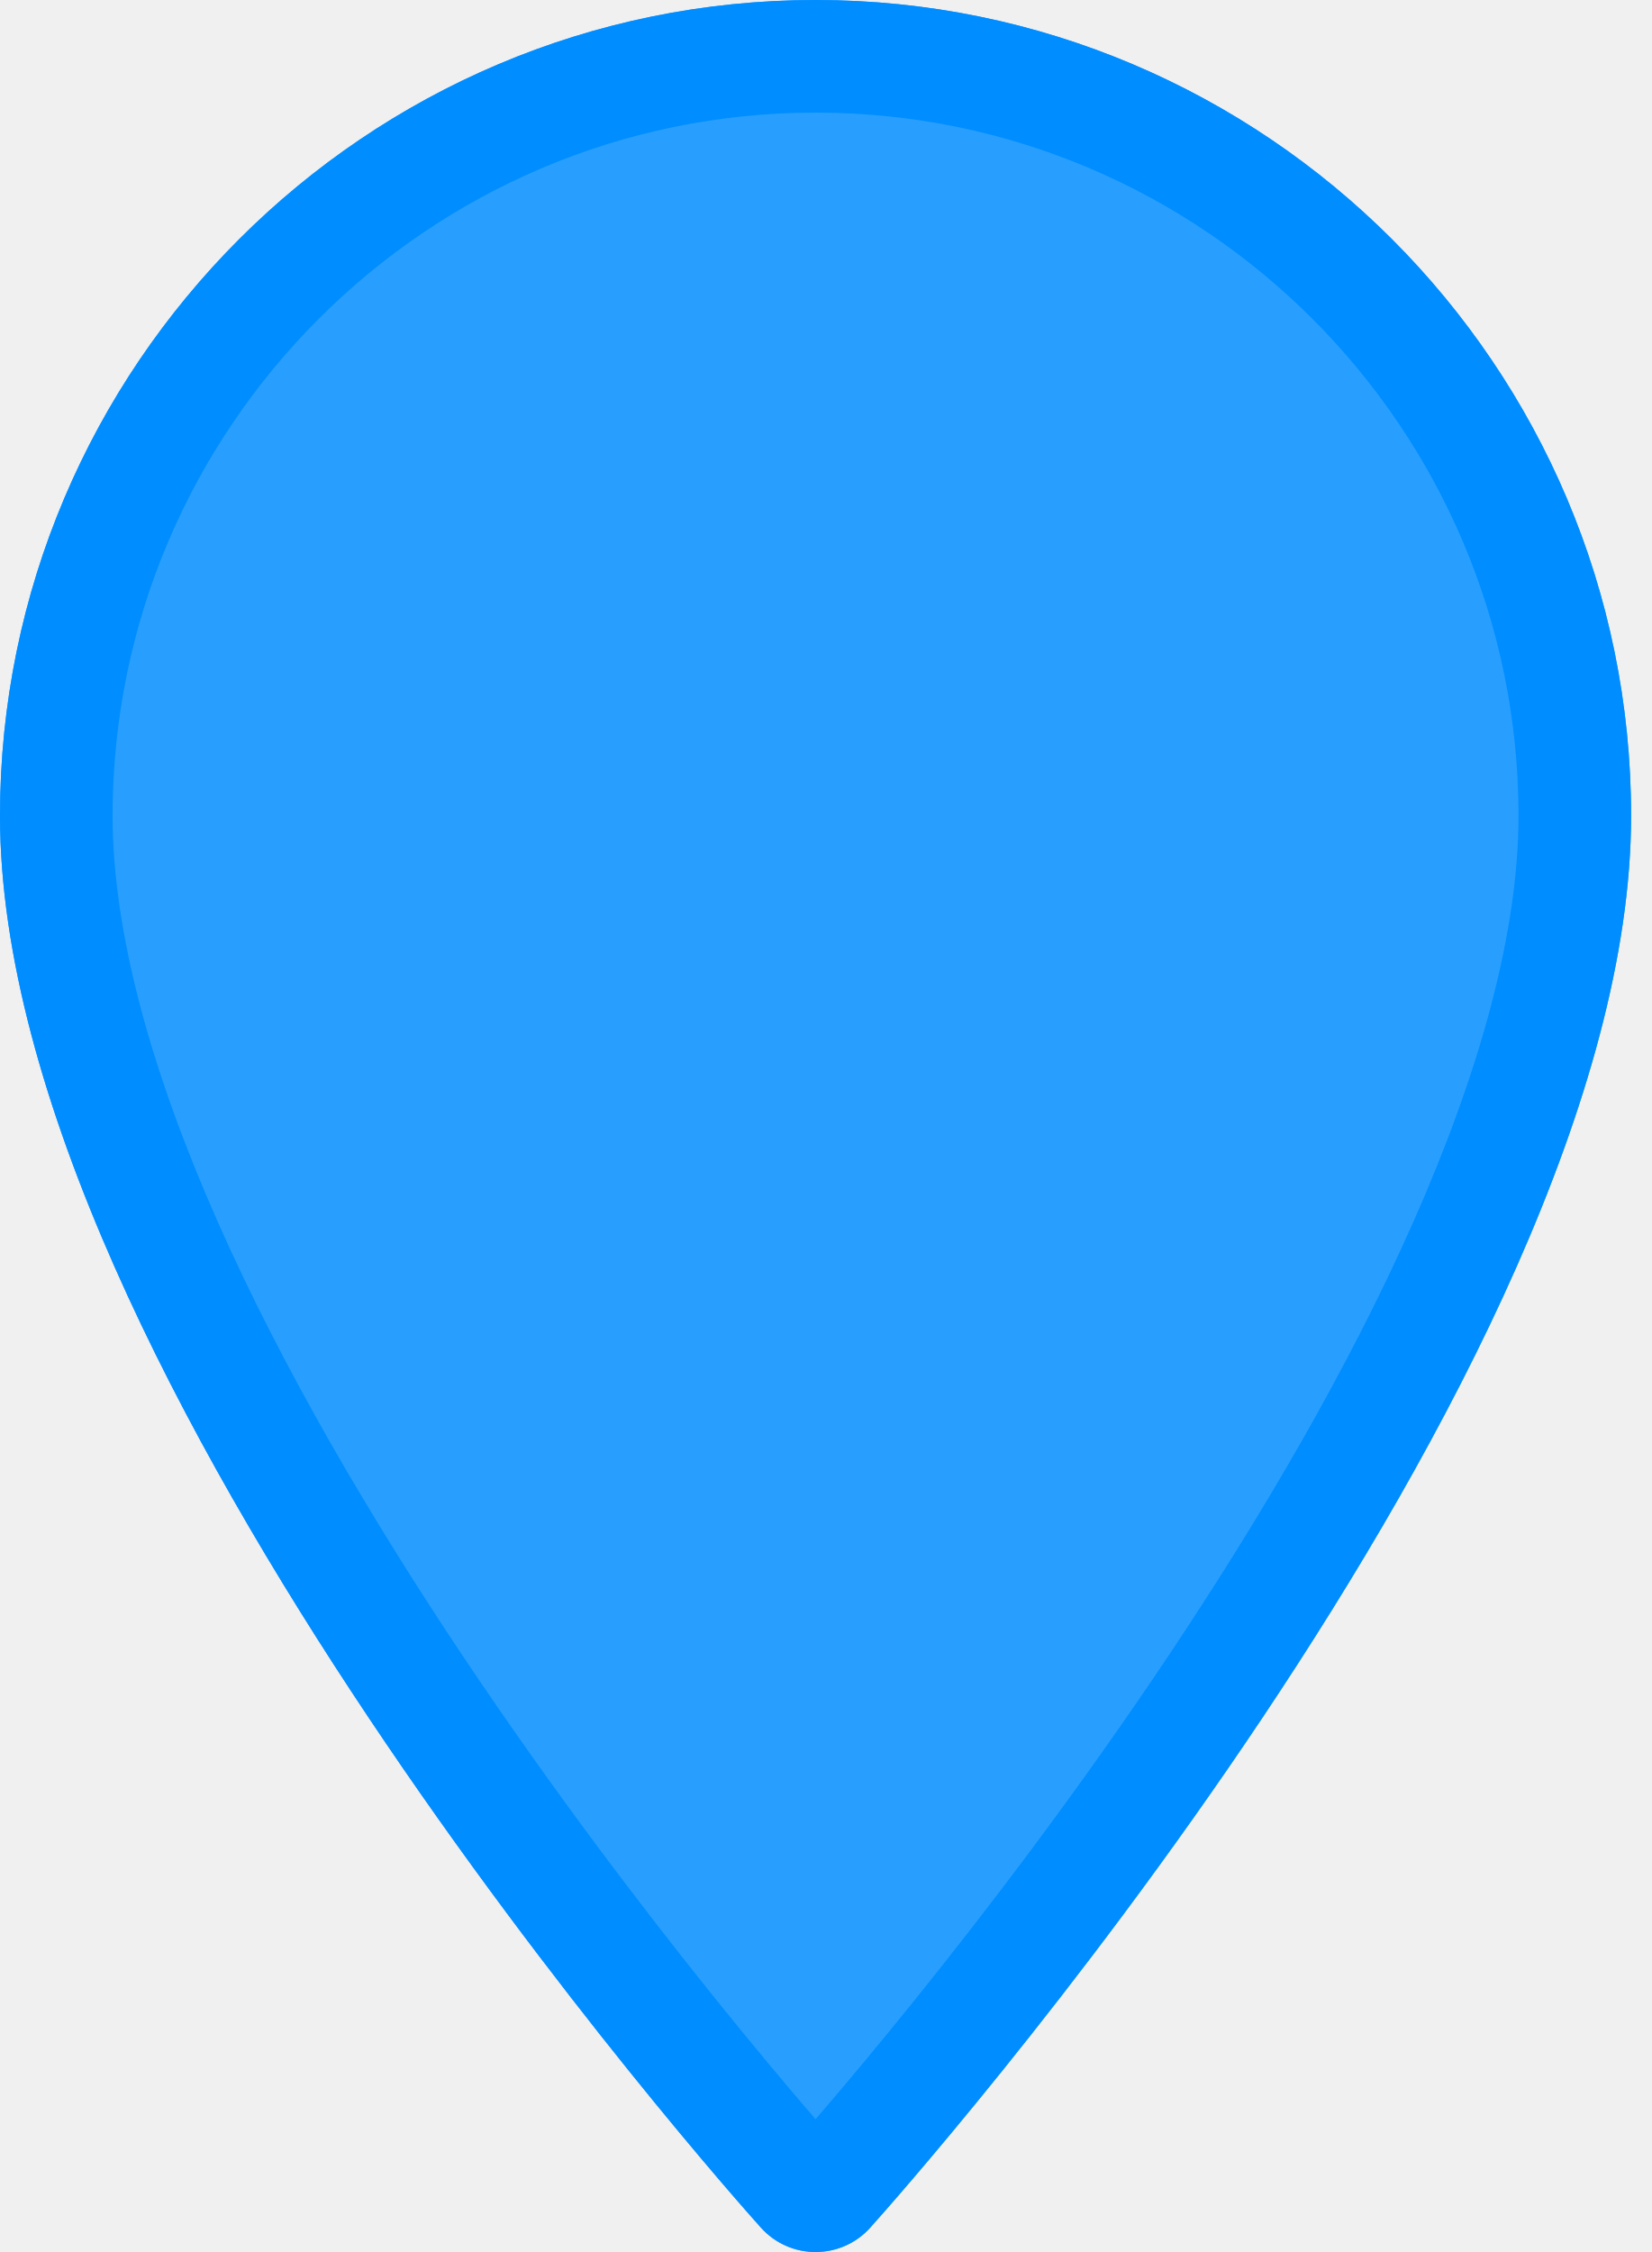
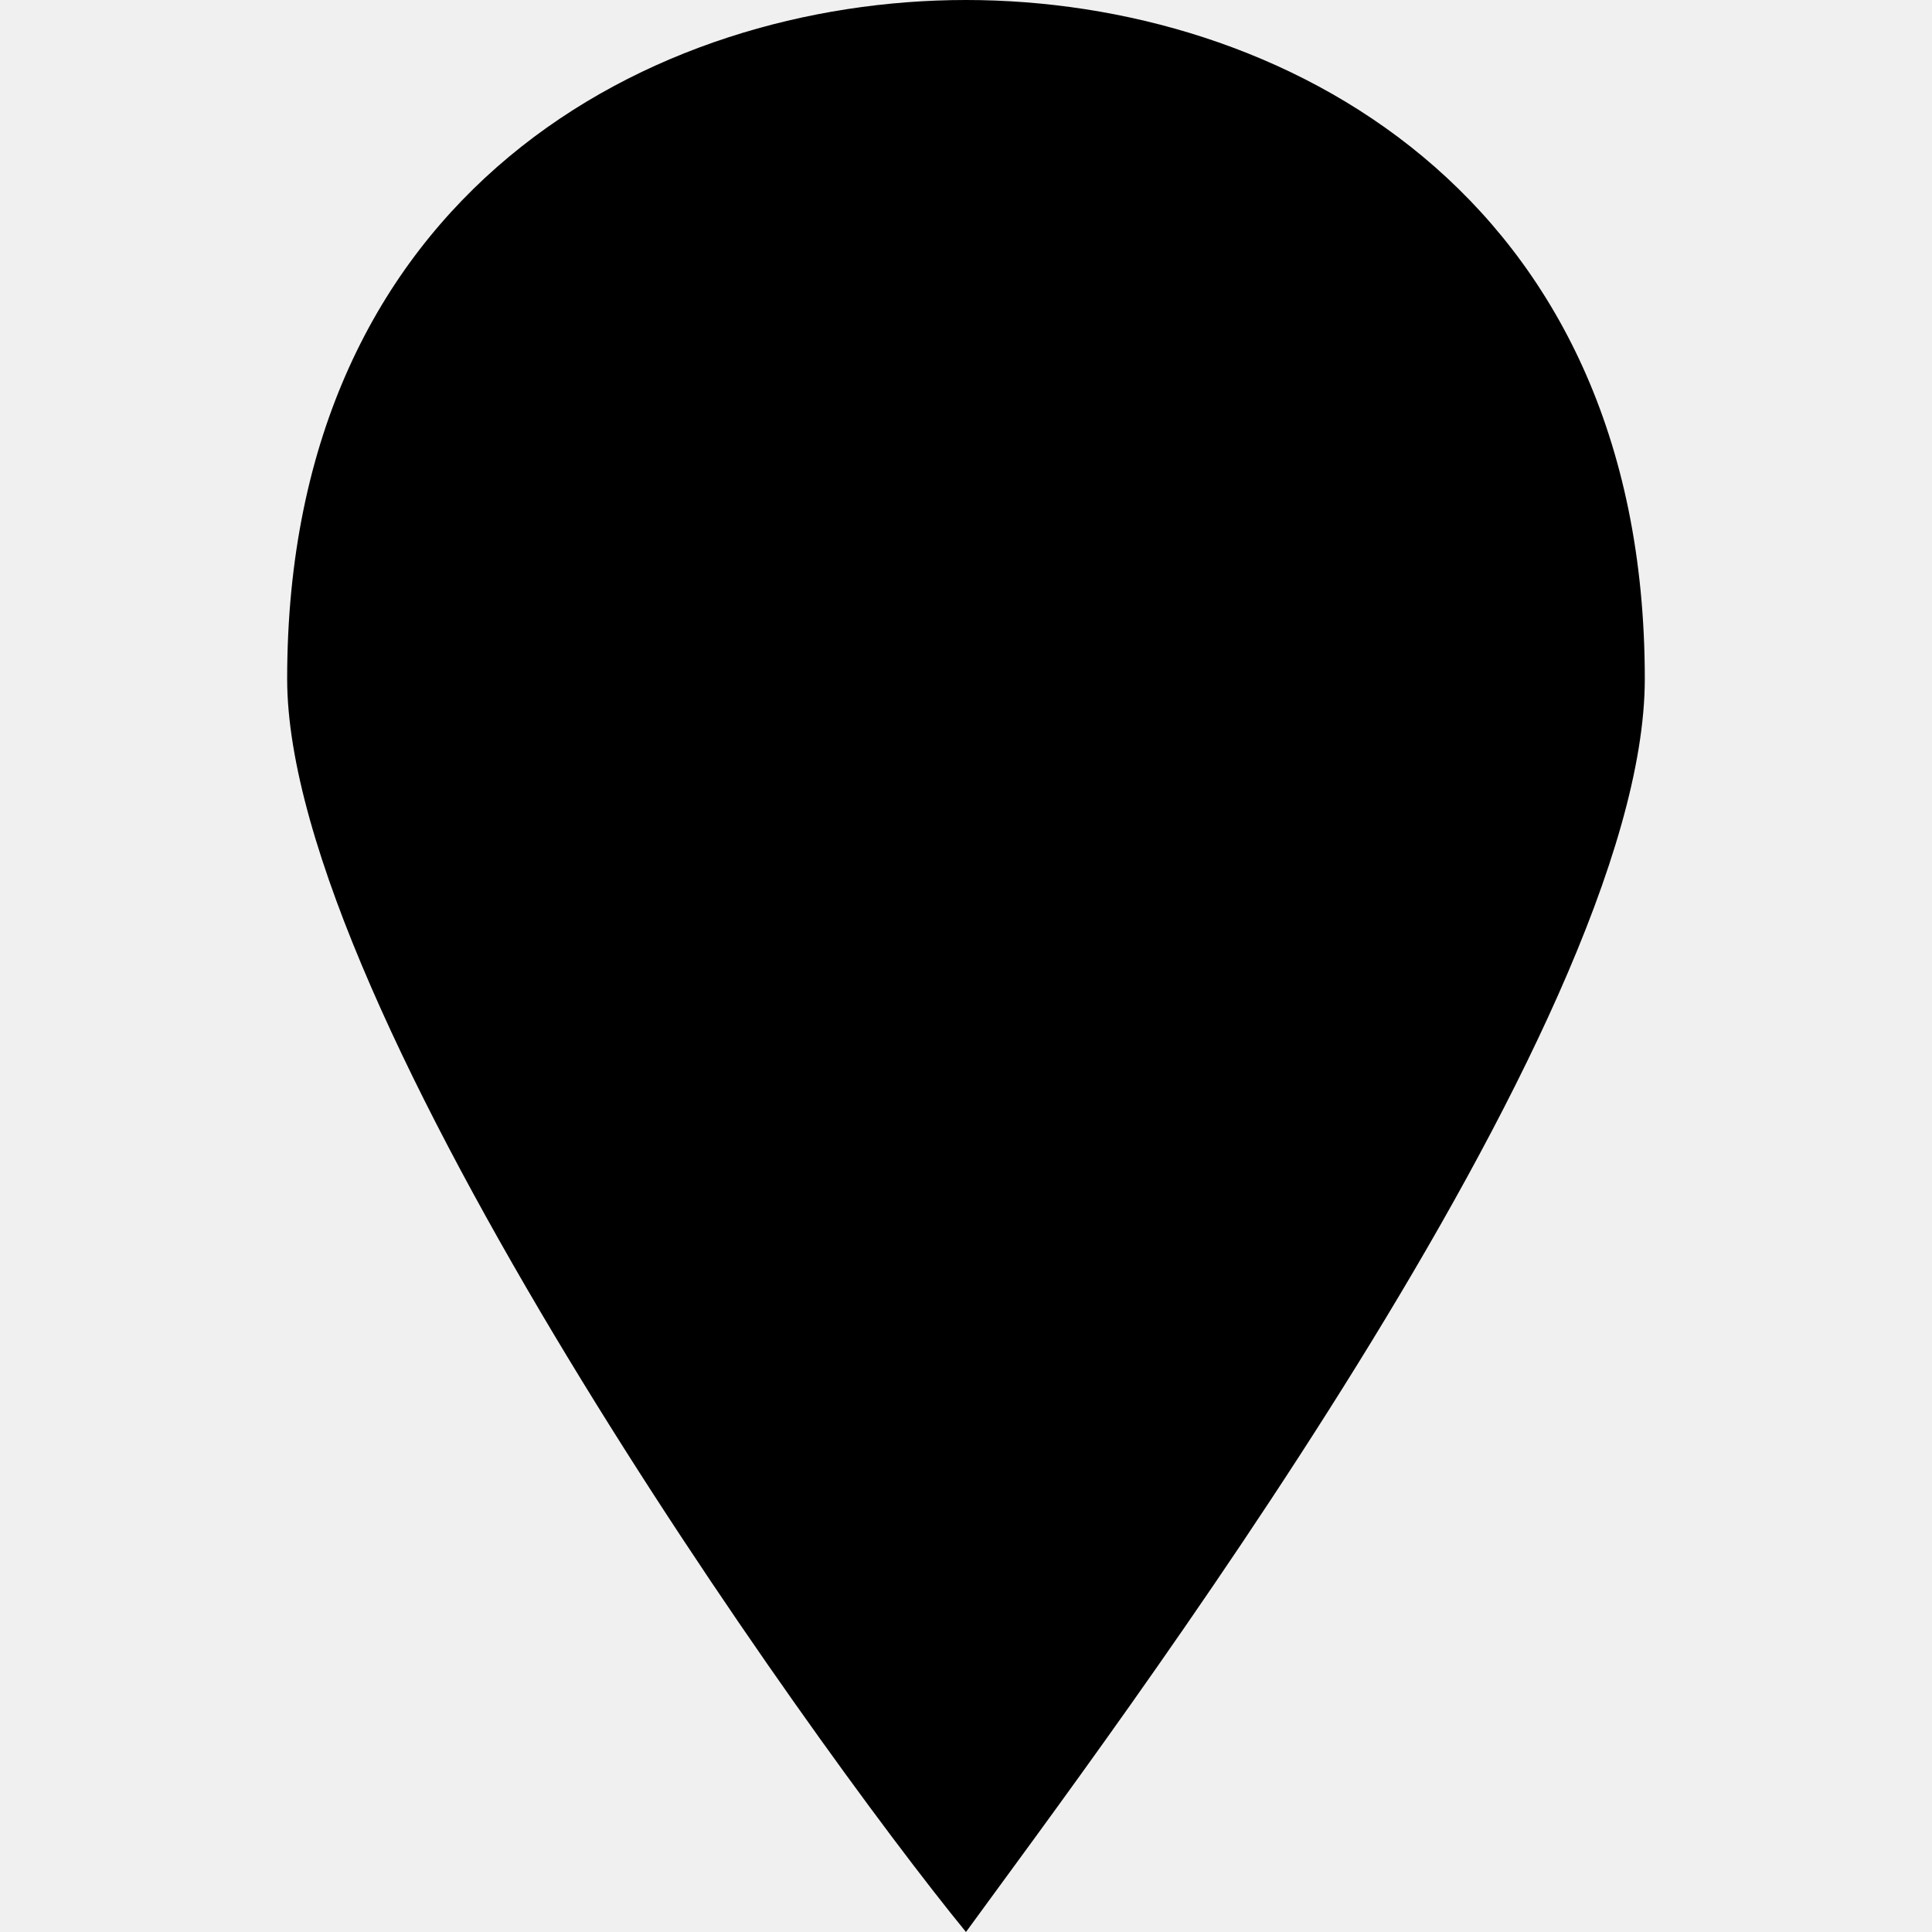
- <svg xmlns="http://www.w3.org/2000/svg" width="44" height="60" viewBox="0 0 44 60" fill="none">
-   <mask id="path-1-inside-1" fill="white">
-     <path fill-rule="evenodd" clip-rule="evenodd" d="M0 21.73C0 9.748 9.748 0 21.73 0C33.712 0 43.459 9.748 43.459 21.73C43.459 36.599 24.014 58.429 23.186 59.351C22.409 60.216 21.052 60.217 20.274 59.351C19.446 58.429 0 36.599 0 21.73Z" />
-   </mask>
-   <path fill-rule="evenodd" clip-rule="evenodd" d="M0 21.73C0 9.748 9.748 0 21.73 0C33.712 0 43.459 9.748 43.459 21.73C43.459 36.599 24.014 58.429 23.186 59.351C22.409 60.216 21.052 60.217 20.274 59.351C19.446 58.429 0 36.599 0 21.73Z" fill="#289FFF" />
-   <path d="M43.459 21.73H46.459V21.73L43.459 21.73ZM23.186 59.351L20.953 57.347L20.953 57.347L23.186 59.351ZM20.274 59.351L22.506 57.347L22.506 57.347L20.274 59.351ZM21.73 -3C8.091 -3 -3 8.091 -3 21.73H3C3 11.405 11.405 3 21.73 3V-3ZM46.459 21.73C46.459 8.091 35.368 -3 21.73 -3V3C32.055 3 40.459 11.405 40.459 21.73L46.459 21.73ZM25.418 61.355C25.874 60.847 31.049 55.039 36.127 47.437C38.667 43.637 41.222 39.328 43.152 34.965C45.065 30.638 46.459 26.044 46.459 21.73H40.459C40.459 24.85 39.423 28.561 37.664 32.538C35.922 36.479 33.564 40.473 31.139 44.104C26.287 51.365 21.325 56.933 20.953 57.347L25.418 61.355ZM18.042 61.355C20.013 63.551 23.451 63.546 25.418 61.355L20.953 57.347C21.368 56.885 22.09 56.884 22.506 57.347L18.042 61.355ZM-3 21.73C-3 26.044 -1.605 30.638 0.308 34.965C2.237 39.328 4.793 43.637 7.332 47.437C12.411 55.039 17.585 60.847 18.042 61.355L22.506 57.347C22.134 56.933 17.172 51.365 12.321 44.104C9.895 40.473 7.538 36.479 5.795 32.538C4.036 28.561 3 24.85 3 21.73H-3Z" fill="#008DFF" mask="url(#path-1-inside-1)" />
+ <svg xmlns="http://www.w3.org/2000/svg" width="90" height="90" viewBox="0 0 90 90" fill="none">
+   <path d="M44.999 0C30.404 0 13.377 8.919 13.377 31.622C13.377 47.027 37.702 81.081 44.999 90C51.485 81.081 76.621 47.838 76.621 31.622C76.621 8.919 59.593 0 44.999 0Z" fill="black" />
</svg>
